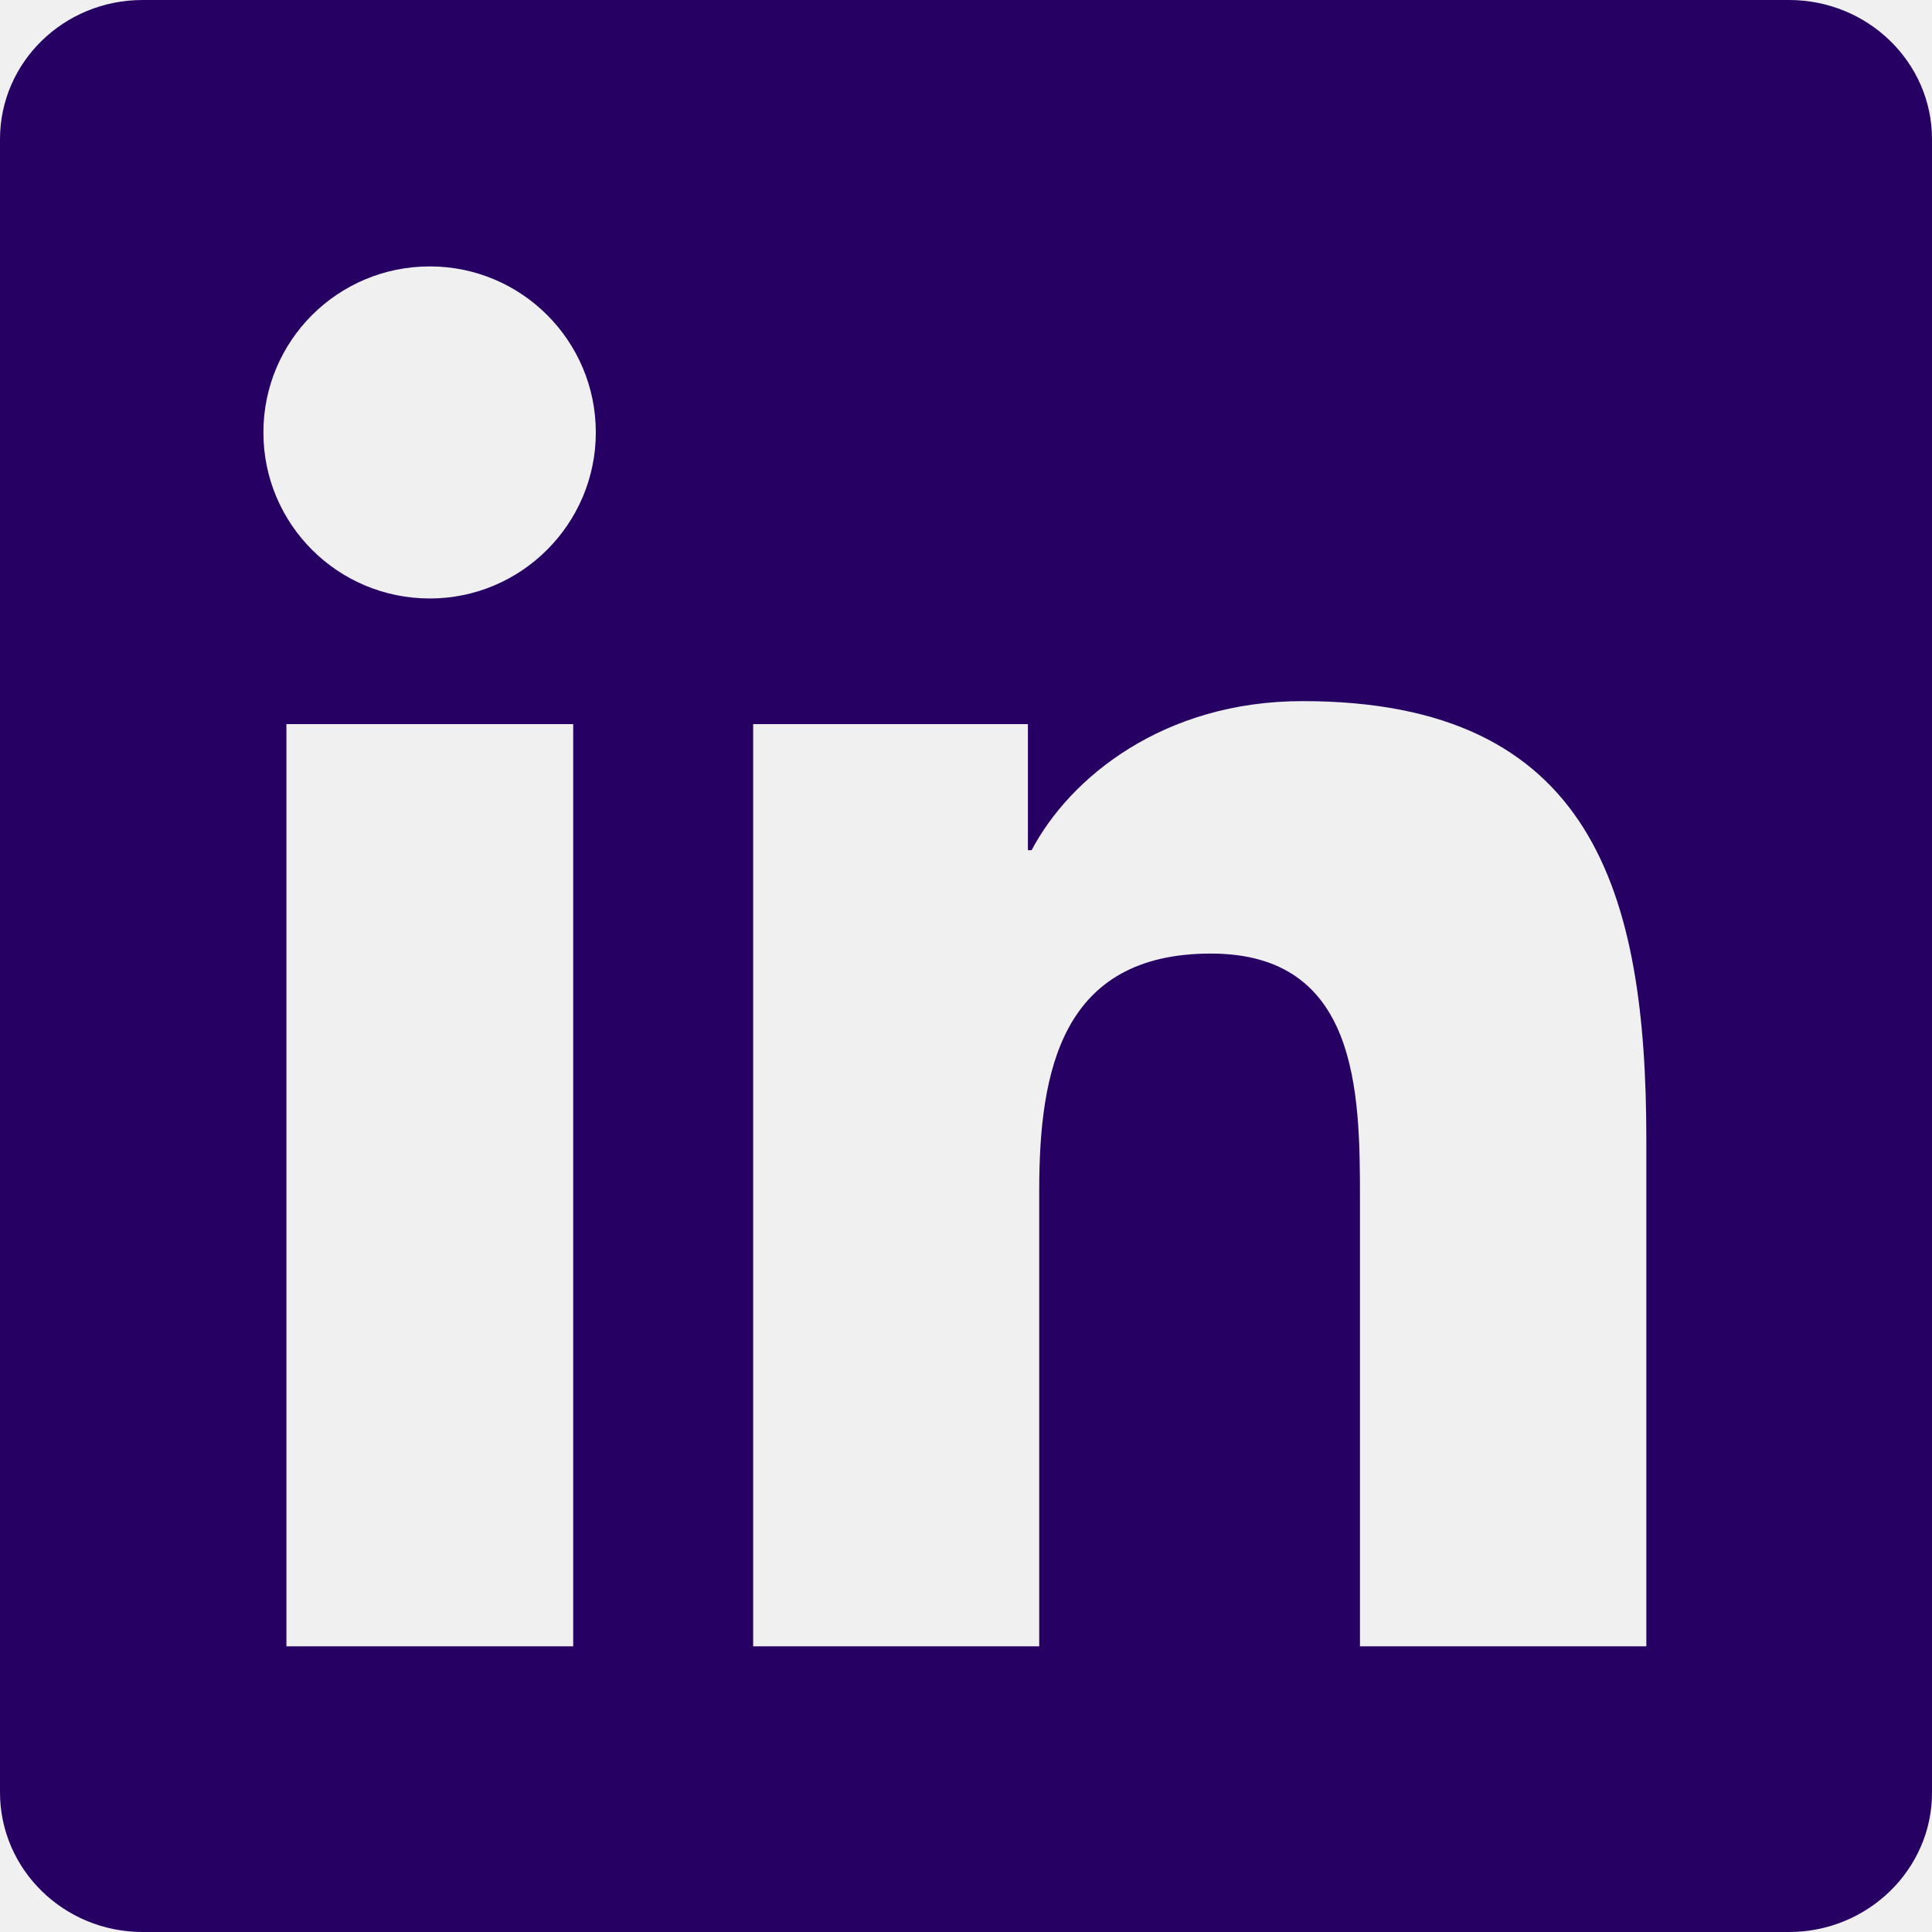
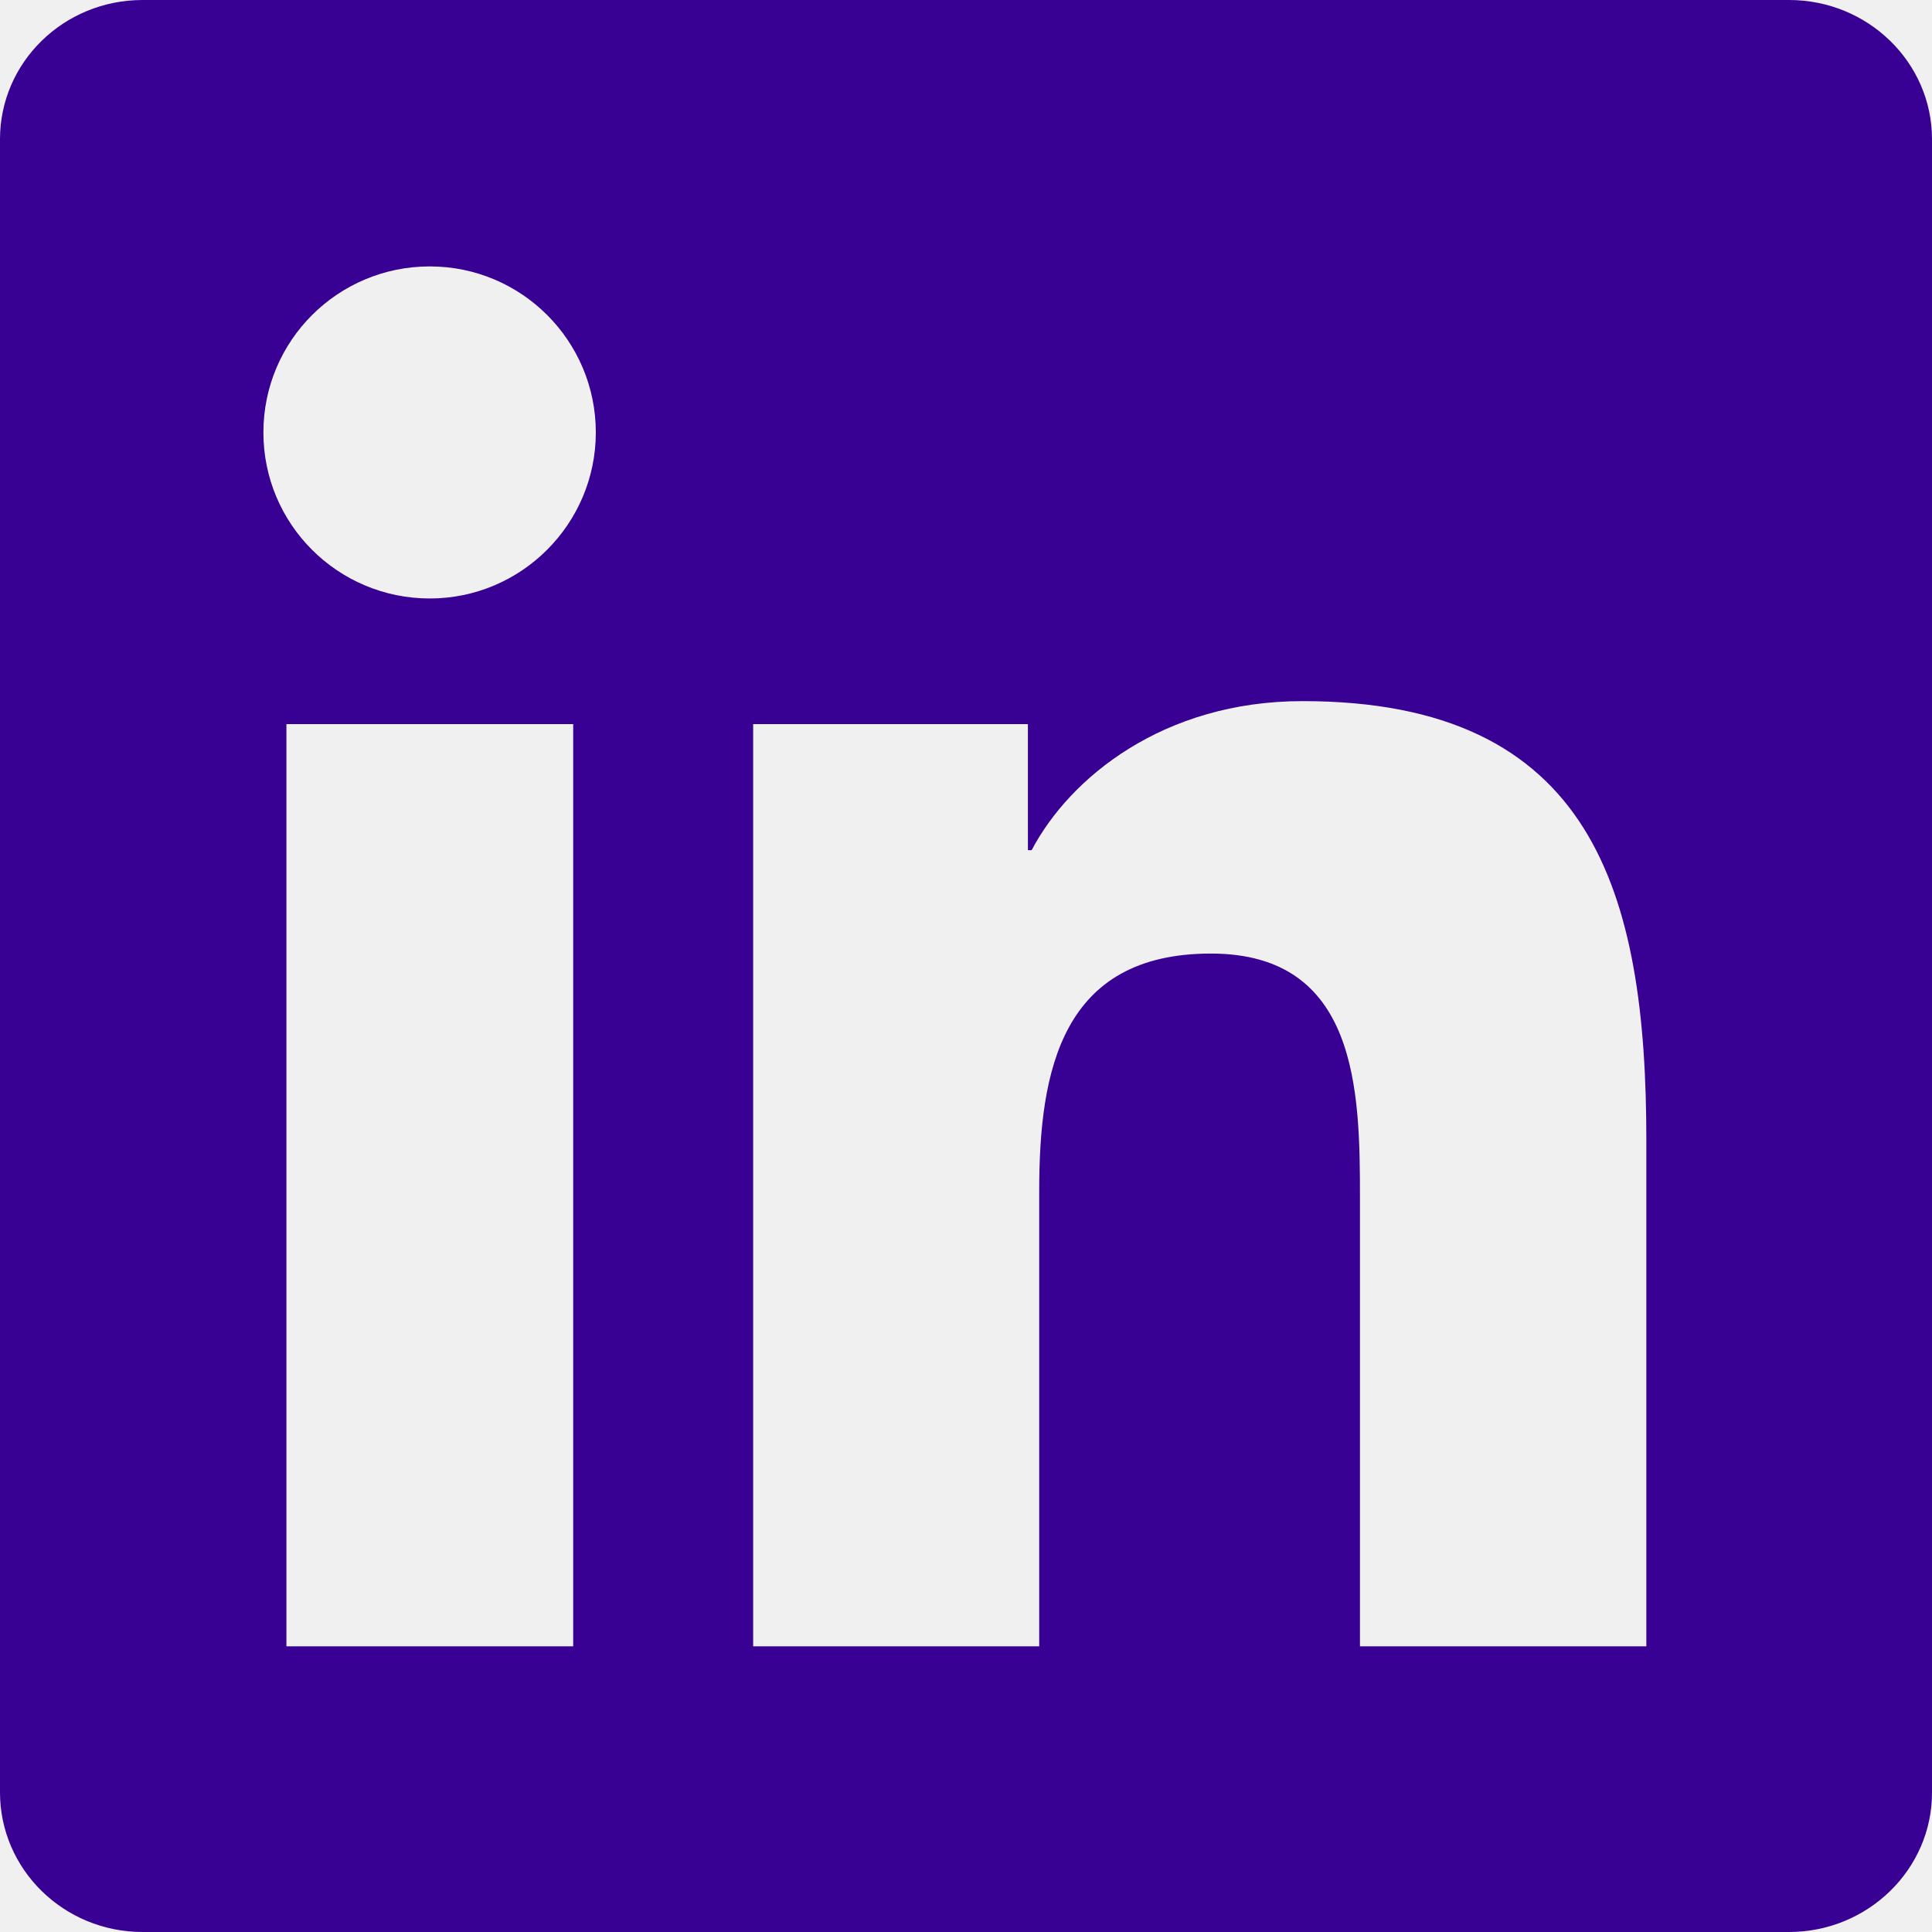
<svg xmlns="http://www.w3.org/2000/svg" width="48" height="48" viewBox="0 0 48 48" fill="none">
  <g clip-path="url(#clip0_101_19)">
-     <path d="M44.447 0H3.544C1.584 0 0 1.547 0 3.459V44.531C0 46.444 1.584 48 3.544 48H44.447C46.406 48 48 46.444 48 44.541V3.459C48 1.547 46.406 0 44.447 0ZM14.241 40.903H7.116V17.991H14.241V40.903ZM10.678 14.869C8.391 14.869 6.544 13.022 6.544 10.744C6.544 8.466 8.391 6.619 10.678 6.619C12.956 6.619 14.803 8.466 14.803 10.744C14.803 13.012 12.956 14.869 10.678 14.869ZM40.903 40.903H33.788V29.766C33.788 27.113 33.741 23.691 30.084 23.691C26.381 23.691 25.819 26.587 25.819 29.578V40.903H18.712V17.991H25.538V21.122H25.631C26.578 19.322 28.903 17.419 32.362 17.419C39.572 17.419 40.903 22.163 40.903 28.331V40.903Z" fill="#260063" />
+     <path d="M44.447 0H3.544C1.584 0 0 1.547 0 3.459V44.531C0 46.444 1.584 48 3.544 48H44.447C46.406 48 48 46.444 48 44.541V3.459C48 1.547 46.406 0 44.447 0ZM14.241 40.903H7.116V17.991H14.241V40.903ZM10.678 14.869C8.391 14.869 6.544 13.022 6.544 10.744C6.544 8.466 8.391 6.619 10.678 6.619C12.956 6.619 14.803 8.466 14.803 10.744C14.803 13.012 12.956 14.869 10.678 14.869ZM40.903 40.903H33.788V29.766C33.788 27.113 33.741 23.691 30.084 23.691C26.381 23.691 25.819 26.587 25.819 29.578V40.903H18.712V17.991H25.538V21.122H25.631C26.578 19.322 28.903 17.419 32.362 17.419C39.572 17.419 40.903 22.163 40.903 28.331V40.903Z" fill="#380093" />
  </g>
  <defs>
    <clipPath id="clip0_101_19">
      <rect width="48" height="48" fill="white" />
    </clipPath>
  </defs>
</svg>
